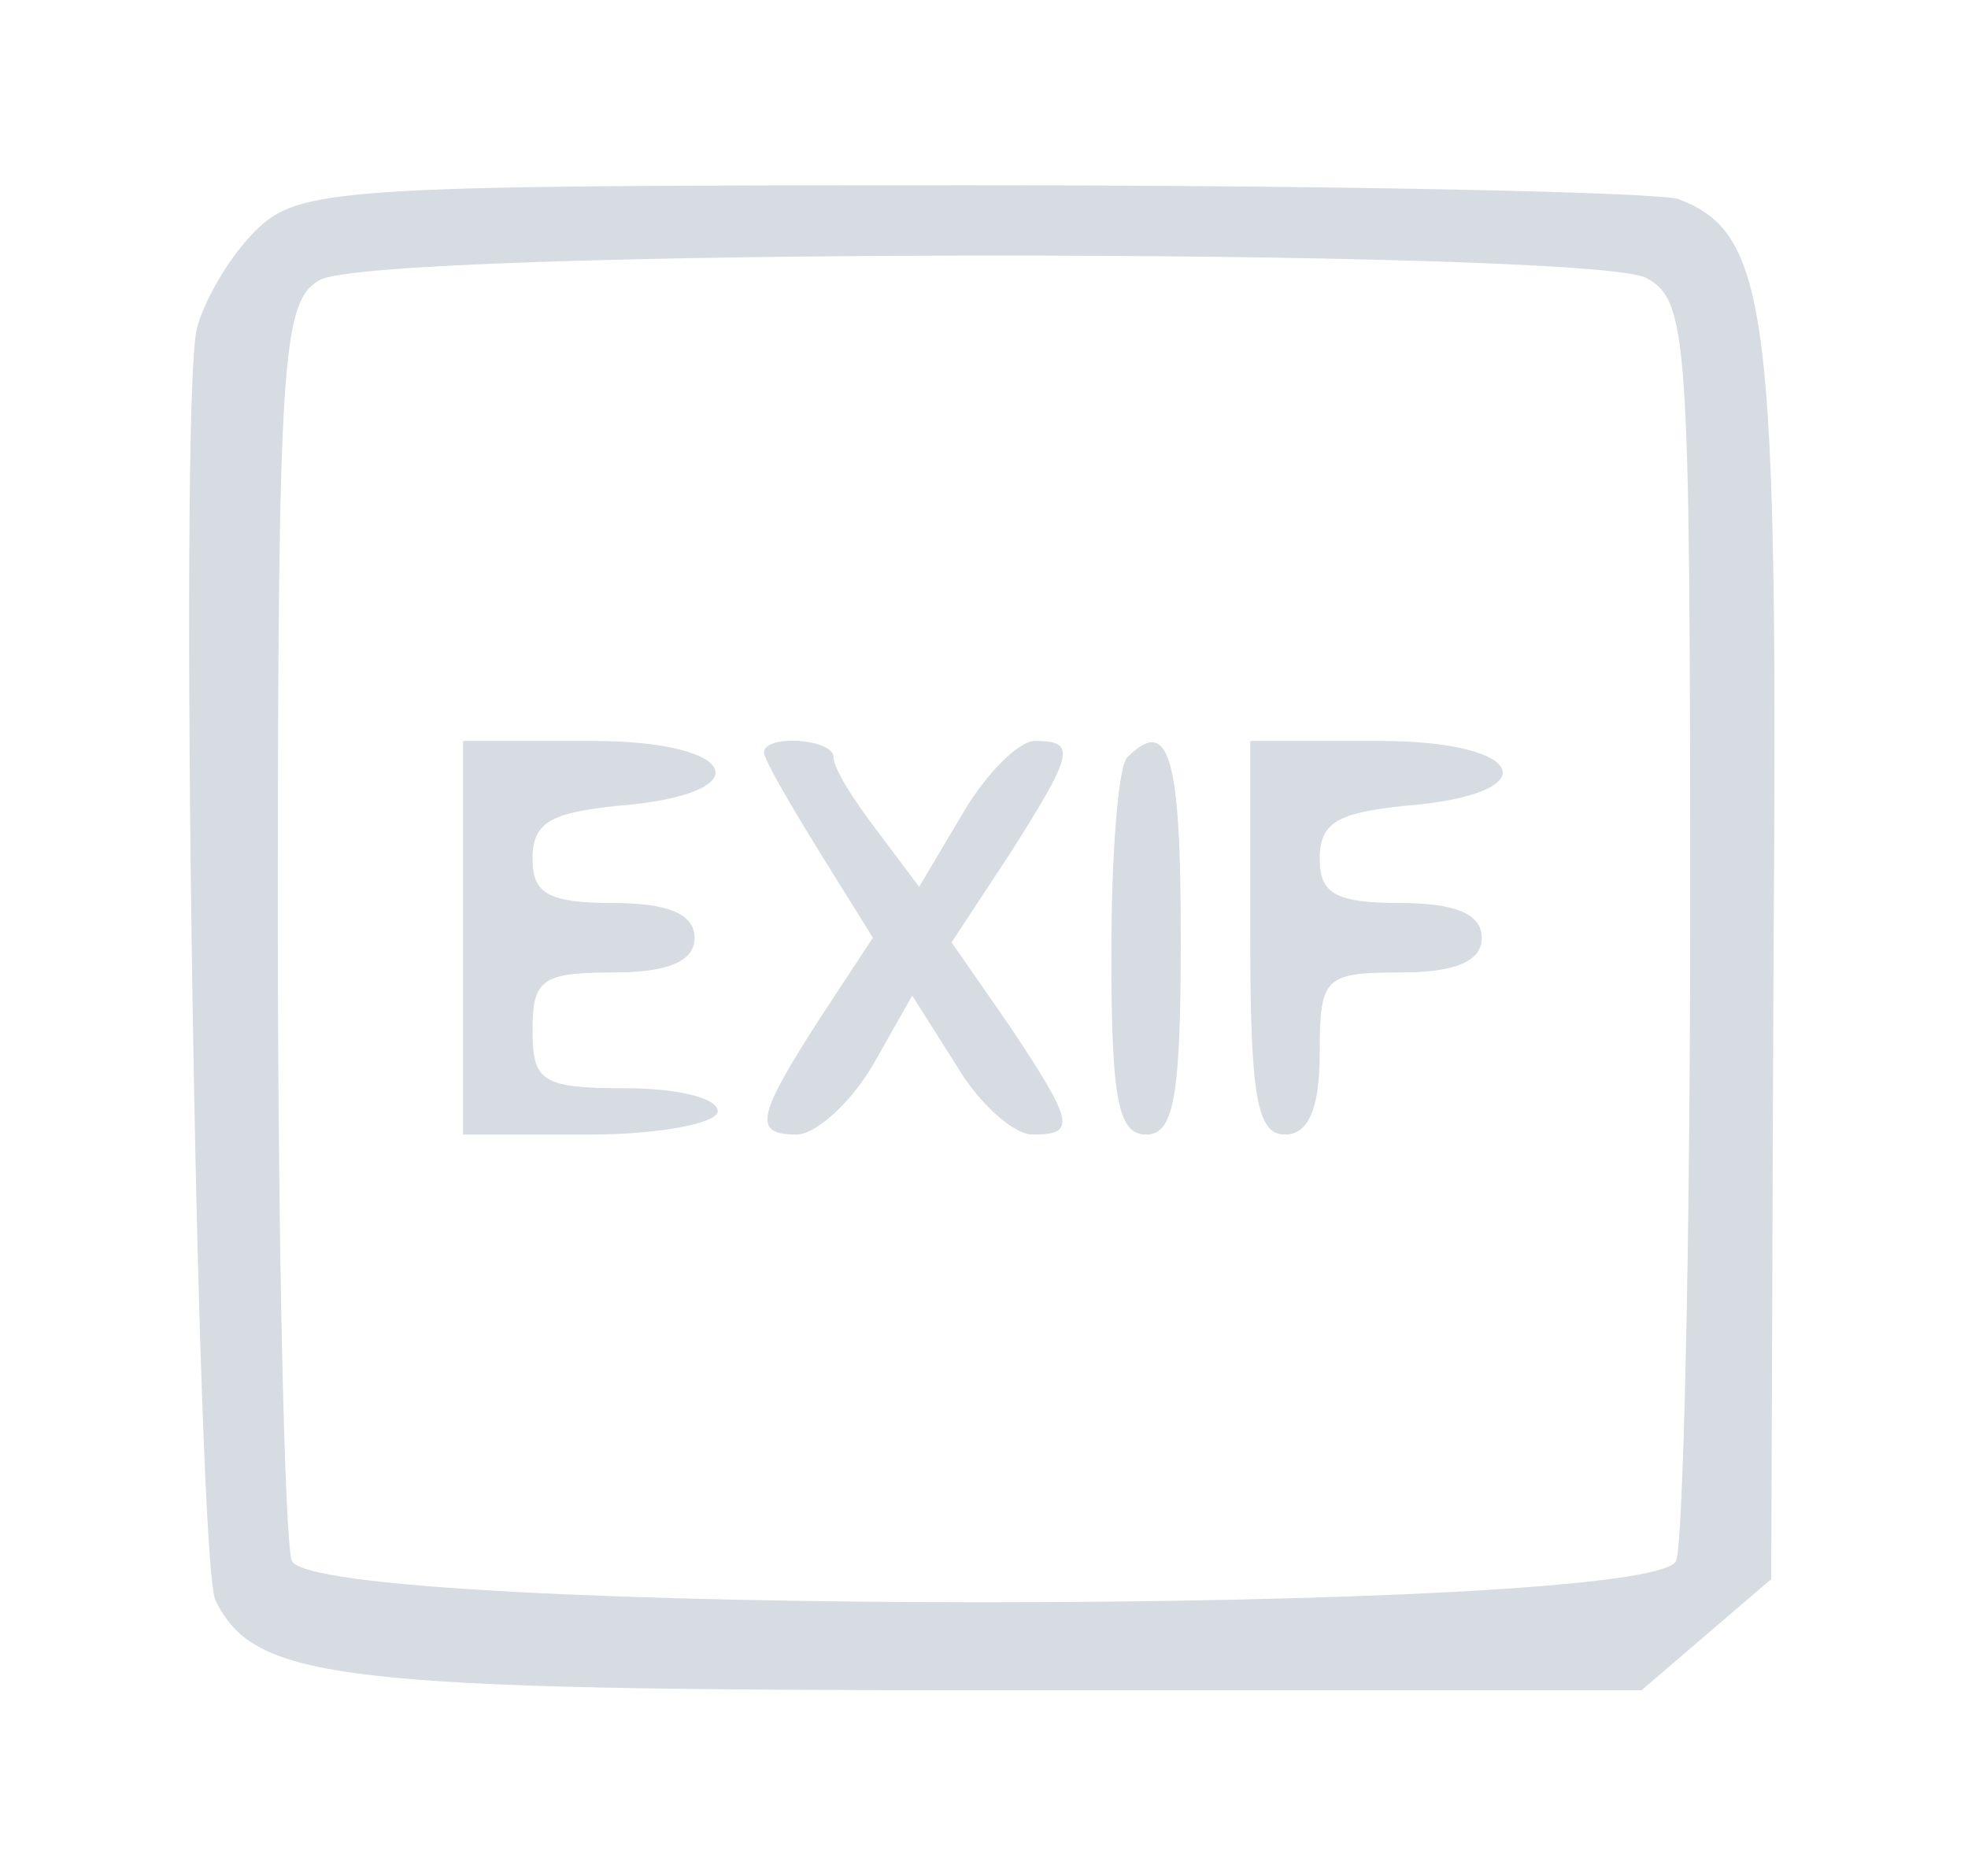
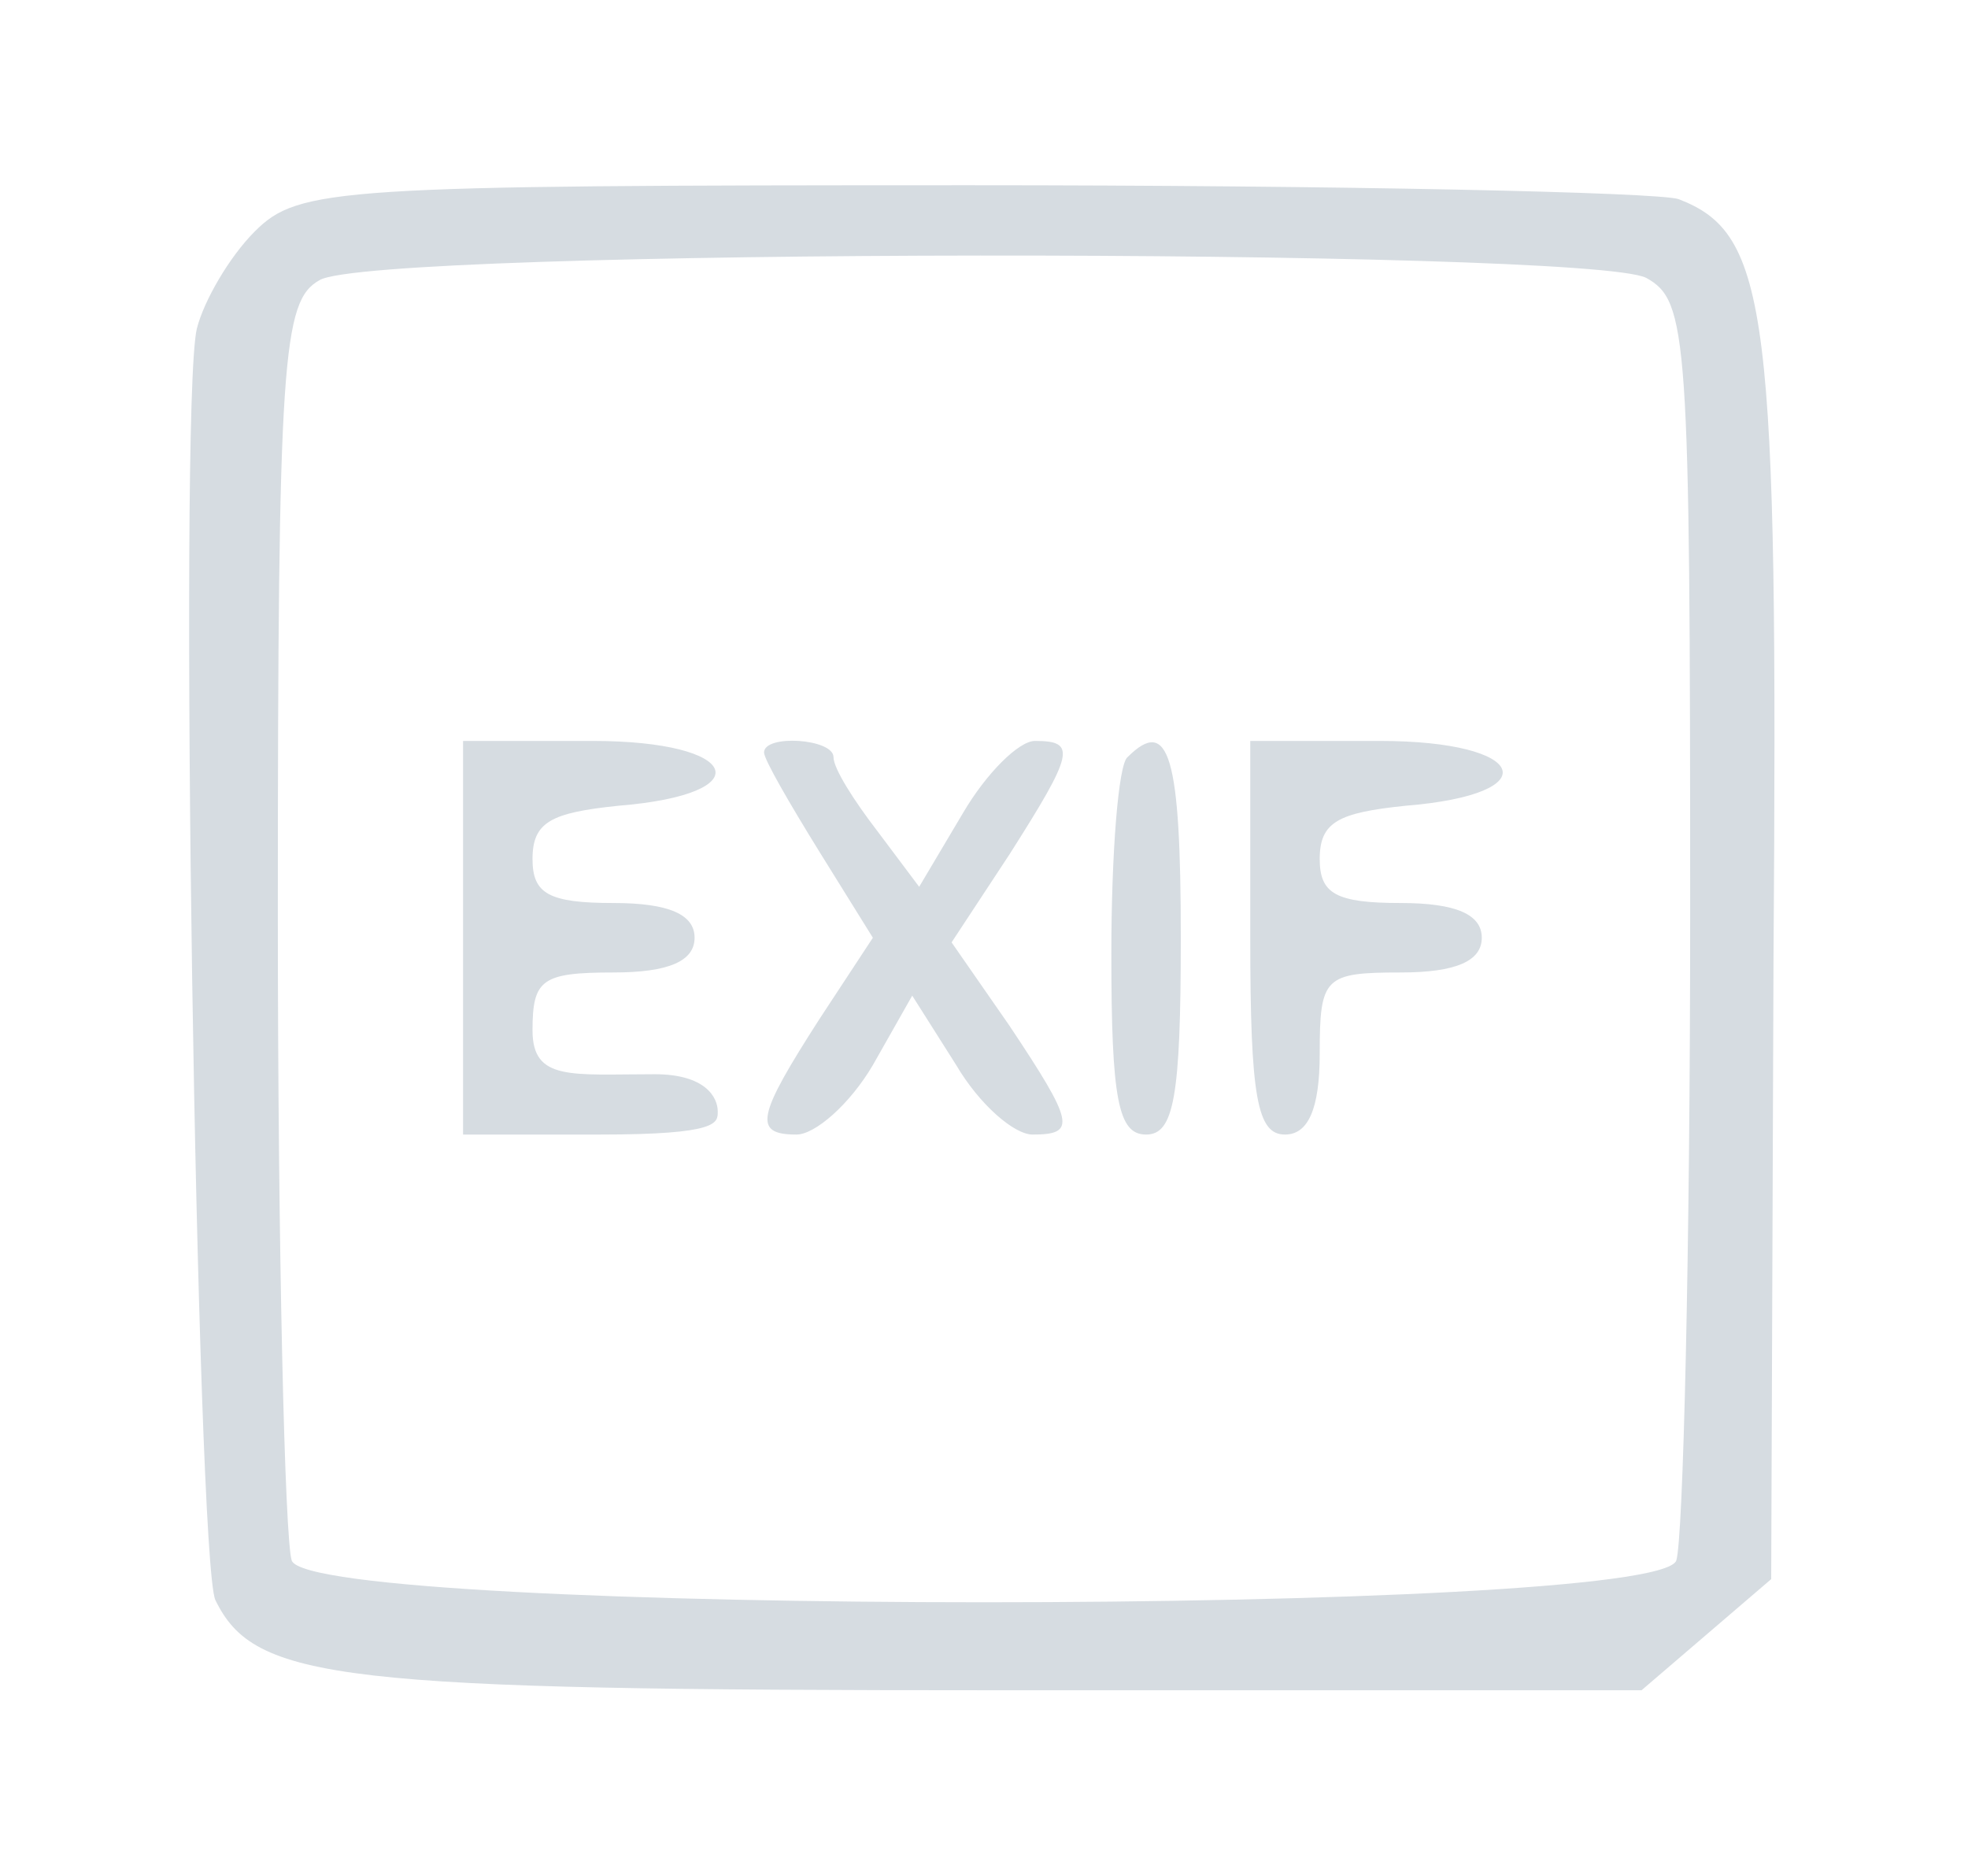
- <svg xmlns="http://www.w3.org/2000/svg" version="1.0" width="85pt" height="81pt" viewBox="0 0 85 81" preserveAspectRatio="xMidYMid meet" fill="#D6DCE1">
-   <g transform="translate(0,81) scale(0.1,-0.1)">
-     <path d="M110 710 c-11 -11 -22 -30 -25 -42 -8 -35 0 -531 8 -549 17 -35 53 -39 337 -39 l279 0 28 24 28 24 1 268 c2 280 -2 313 -41 328 -9 3 -147 6 -306 6 -274 0 -290 -1 -309 -20z m601 -20 c18 -10 19 -24 19 -275 0 -145 -3 -270 -6 -279 -9 -24 -589 -24 -598 0 -3 9 -6 134 -6 279 0 241 2 265 18 274 23 14 547 14 573 1z M200 405 l0 -85 55 0 c30 0 55 5 55 10 0 6 -18 10 -40 10 -36 0 -40 3 -40 25 0 22 4 25 35 25 24 0 35 5 35 15 0 10 -11 15 -35 15 -28 0 -35 4 -35 19 0 16 8 20 37 23 62 5 53 28 -11 28 l-56 0 0 -85z M330 485 c0 -3 11 -22 24 -43 l23 -37 -23 -35 c-27 -42 -29 -50 -10 -50 8 0 23 13 33 30 l17 30 19 -30 c10 -17 25 -30 33 -30 19 0 18 5 -10 47 l-25 36 25 38 c28 44 29 49 11 49 -7 0 -21 -14 -31 -31 l-19 -32 -18 24 c-10 13 -19 27 -19 32 0 8 -30 10 -30 2z M487 483 c-4 -3 -7 -42 -7 -85 0 -63 3 -78 15 -78 12 0 15 16 15 85 0 78 -5 96 -23 78z M540 405 c0 -69 3 -85 15 -85 10 0 15 11 15 35 0 33 2 35 35 35 24 0 35 5 35 15 0 10 -11 15 -35 15 -28 0 -35 4 -35 19 0 16 8 20 37 23 62 5 53 28 -11 28 l-56 0 0 -85z" />
+ <svg xmlns="http://www.w3.org/2000/svg" version="1.0" width="85pt" height="81pt" viewBox="0 0 85 81" preserveAspectRatio="xMidYMid meet" fill="#D6DCE1" id="svg1">
+   <defs id="defs1" />
+   <g transform="translate(0,81) scale(0.1,-0.1)" id="g1">
+     <path d="M 110,710 C 99,699 88,680 85,668 77,633 85,137 93,119 110,84 146,80 430,80 h 279 l 28,24 28,24 1,268 c 2,280 -2,313 -41,328 -9,3 -147,6 -306,6 -274,0 -290,-1 -309,-20 z m 601,-20 c 18,-10 19,-24 19,-275 0,-145 -3,-270 -6,-279 -9,-24 -589,-24 -598,0 -3,9 -6,134 -6,279 0,241 2,265 18,274 23,14 547,14 573,1 z M 200,405 v -85 h 59.037 C 310.565,320 310,325 310,330 c 0,6 -5.218,16.055 -27.218,16.055 C 246.782,346.055 230,343 230,365 c 0,22 4,25 35,25 24,0 35,5 35,15 0,10 -11,15 -35,15 -28,0 -35,4 -35,19 0,16 8,20 37,23 62,5 53,28 -11,28 h -56 z m 130,80 c 0,-3 11,-22 24,-43 l 23,-37 -23,-35 c -27,-42 -29,-50 -10,-50 8,0 23,13 33,30 l 17,30 19,-30 c 10,-17 25,-30 33,-30 19,0 18,5 -10,47 l -25,36 25,38 c 28,44 29,49 11,49 -7,0 -21,-14 -31,-31 l -19,-32 -18,24 c -10,13 -19,27 -19,32 0,8 -30,10 -30,2 z m 157,-2 c -4,-3 -7,-42 -7,-85 0,-63 3,-78 15,-78 12,0 15,16 15,85 0,78 -5,96 -23,78 z m 53,-78 c 0,-69 3,-85 15,-85 10,0 15,11 15,35 0,33 2,35 35,35 24,0 35,5 35,15 0,10 -11,15 -35,15 -28,0 -35,4 -35,19 0,16 8,20 37,23 62,5 53,28 -11,28 h -56 z" id="path1" />
  </g>
</svg>
